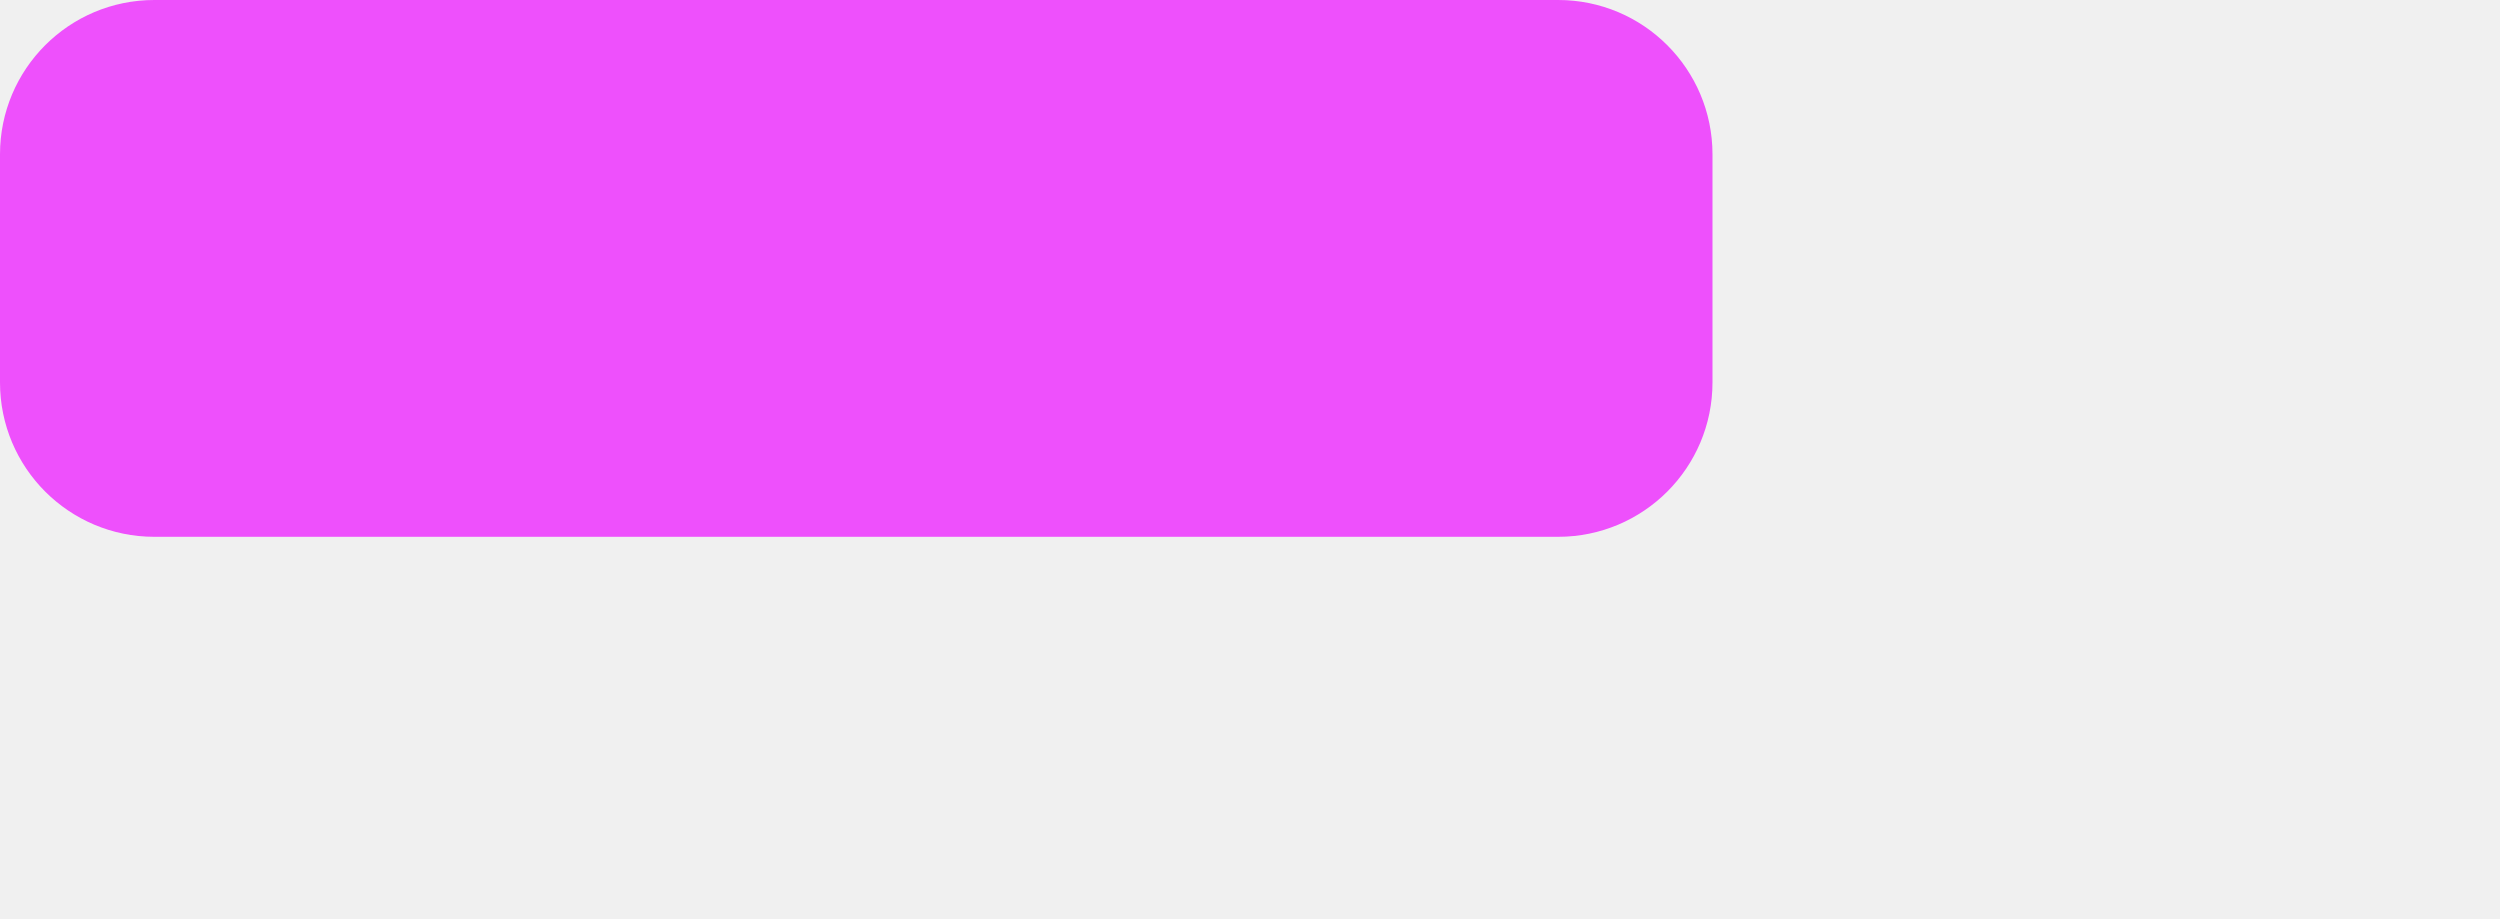
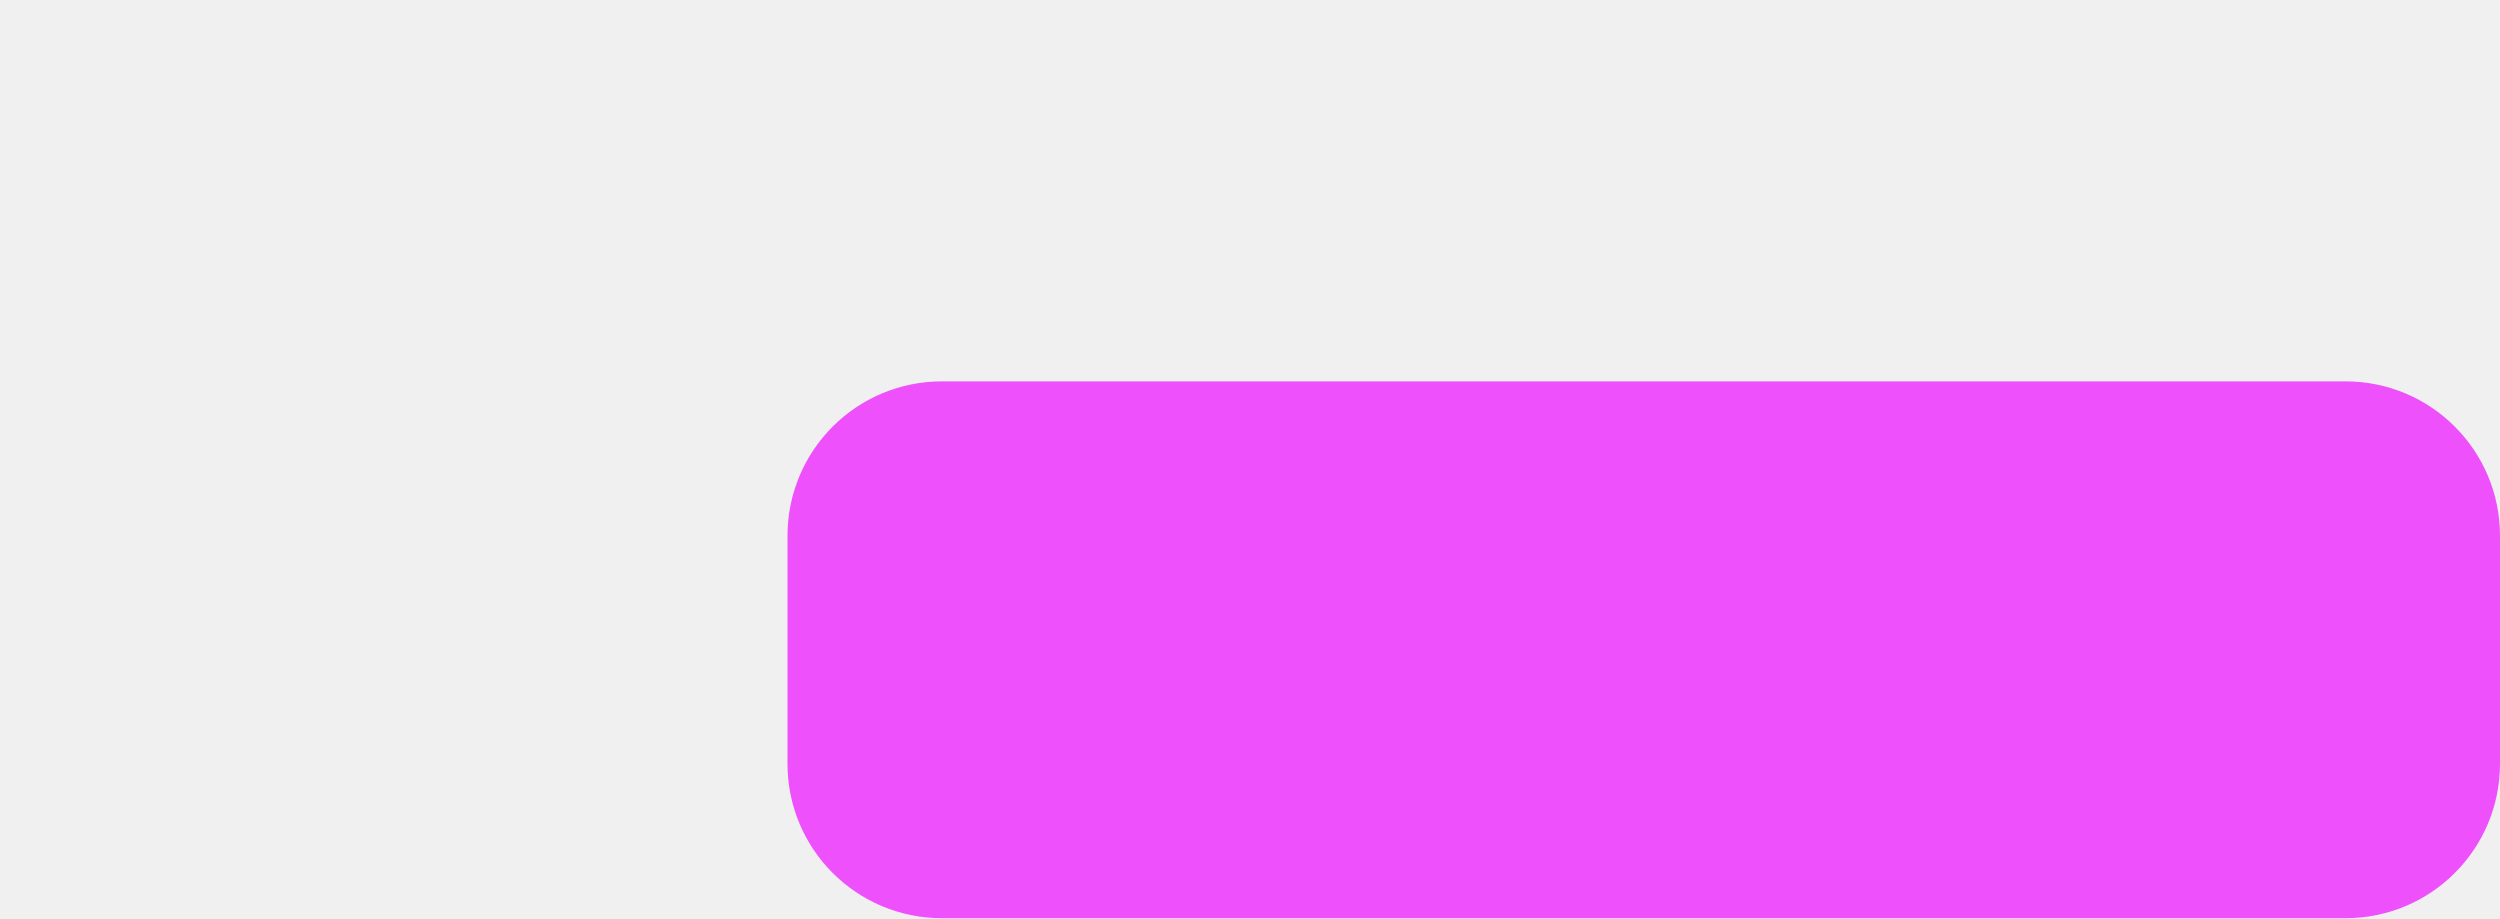
<svg xmlns="http://www.w3.org/2000/svg" id="Layer_2" data-name="Layer 2" width="171.15" height="62.86" viewBox="0 0 171.15 62.86" version="1.1">
  <defs id="defs6961">
    <style id="style6959">
      .cls-1 {
        fill: #f2f2f2;
      }

      .cls-1, .cls-2, .cls-3 {
        stroke-width: 0px;
      }

      .cls-2 {
        fill: #fff;
      }

      .cls-3 {
        fill: #e5e5e5;
      }
    </style>
  </defs>
  <g id="Layer_1-2" data-name="Layer 1" style="display:none">
    <g id="LB_Pressed" data-name="LB Pressed">
      <path class="cls-1" d="m 2.04,17.33 3.42,6.35 c 5.58,-2.9 17.27,-13.36 32.8,-18.23 24.31,-7.62 122.11,34.52 122,34.38 -0.11,-0.14 -0.33,-0.47 -0.33,-0.47 v 0 c -0.1,-0.16 -0.21,-0.31 -0.32,-0.45 l -0.07,-0.08 -0.31,-0.41 -0.1,-0.1 c -0.09,-0.11 -0.2,-0.25 -0.31,-0.37 -0.04,-0.04 -0.08,-0.08 -0.11,-0.12 -0.1,-0.13 -0.21,-0.24 -0.33,-0.35 -0.04,-0.05 -0.08,-0.1 -0.12,-0.15 -0.12,-0.1 -0.22,-0.21 -0.32,-0.33 l -0.17,-0.16 -0.33,-0.32 c -0.07,-0.05 -0.13,-0.1 -0.18,-0.16 -0.1,-0.11 -0.22,-0.2 -0.34,-0.29 -0.06,-0.07 -0.13,-0.13 -0.2,-0.19 -0.12,-0.11 -0.23,-0.19 -0.35,-0.29 l -0.22,-0.19 -0.4,-0.29 c -0.08,-0.06 -0.16,-0.12 -0.25,-0.17 -0.12,-0.11 -0.24,-0.2 -0.37,-0.29 l -0.25,-0.19 -0.4,-0.27 -0.27,-0.21 c -0.15,-0.08 -0.29,-0.17 -0.42,-0.27 l -0.29,-0.18 c -0.16,-0.09 -0.31,-0.19 -0.45,-0.3 -0.1,-0.04 -0.2,-0.1 -0.29,-0.16 -0.18,-0.11 -0.35,-0.22 -0.53,-0.31 -0.09,-0.05 -0.17,-0.1 -0.25,-0.16 -0.27,-0.15 -0.56,-0.3 -0.83,-0.47 C 132.87,22.22 79.15,-4.86 36.93,0.76 29.08,1.8 14.46,13.78 2.04,17.33 Z" id="path6963" />
      <g id="g6971">
        <path class="cls-3" d="M 4.52,24.19 4.98,24 Z" id="path6965" />
        <path class="cls-3" d="M 5.47,23.71 21.32,53.29 C 32.5,40.62 43.28,30.29 52.4,28.53 71.98,24.75 137.99,45 171.15,62.86 h -0.06 C 162.46,55.19 165.25,47.3 160.25,39.86 159.58,39.58 62.48,-2.07 38.27,5.49 22.72,10.36 11.04,20.84 5.46,23.72 v 0 z" id="path6967" />
        <path class="cls-2" d="M 4.98,23.97 5.46,23.72 Z" id="path6969" />
      </g>
      <path class="cls-2" d="m 20.6,54.1 v 0 L 21.32,53.3 5.42,23.71 2,17.37 c -0.32,0.08 -0.68,0.17 -1,0.27 -0.32,0.1 -0.66,0.16 -1,0.23 l 3.49,6.53 16.38,30.54 c 0.26,-0.27 0.49,-0.54 0.73,-0.84" id="path6973" />
    </g>
  </g>
-   <rect style="fill:#ee50fc;fill-opacity:1;stroke:#ee50fc;stroke-width:2.894;stroke-dasharray:none;stroke-opacity:1" id="rect52064" width="114.343" height="33.856" x="1.447" y="1.447" ry="9.119" />
+   <rect style="fill:#ee50fc;fill-opacity:1;stroke:#ee50fc;stroke-width:2.894;stroke-dasharray:none;stroke-opacity:1" id="rect52064" width="114.343" height="33.856" x="55.359" y="27.556" ry="9.119" />
</svg>
